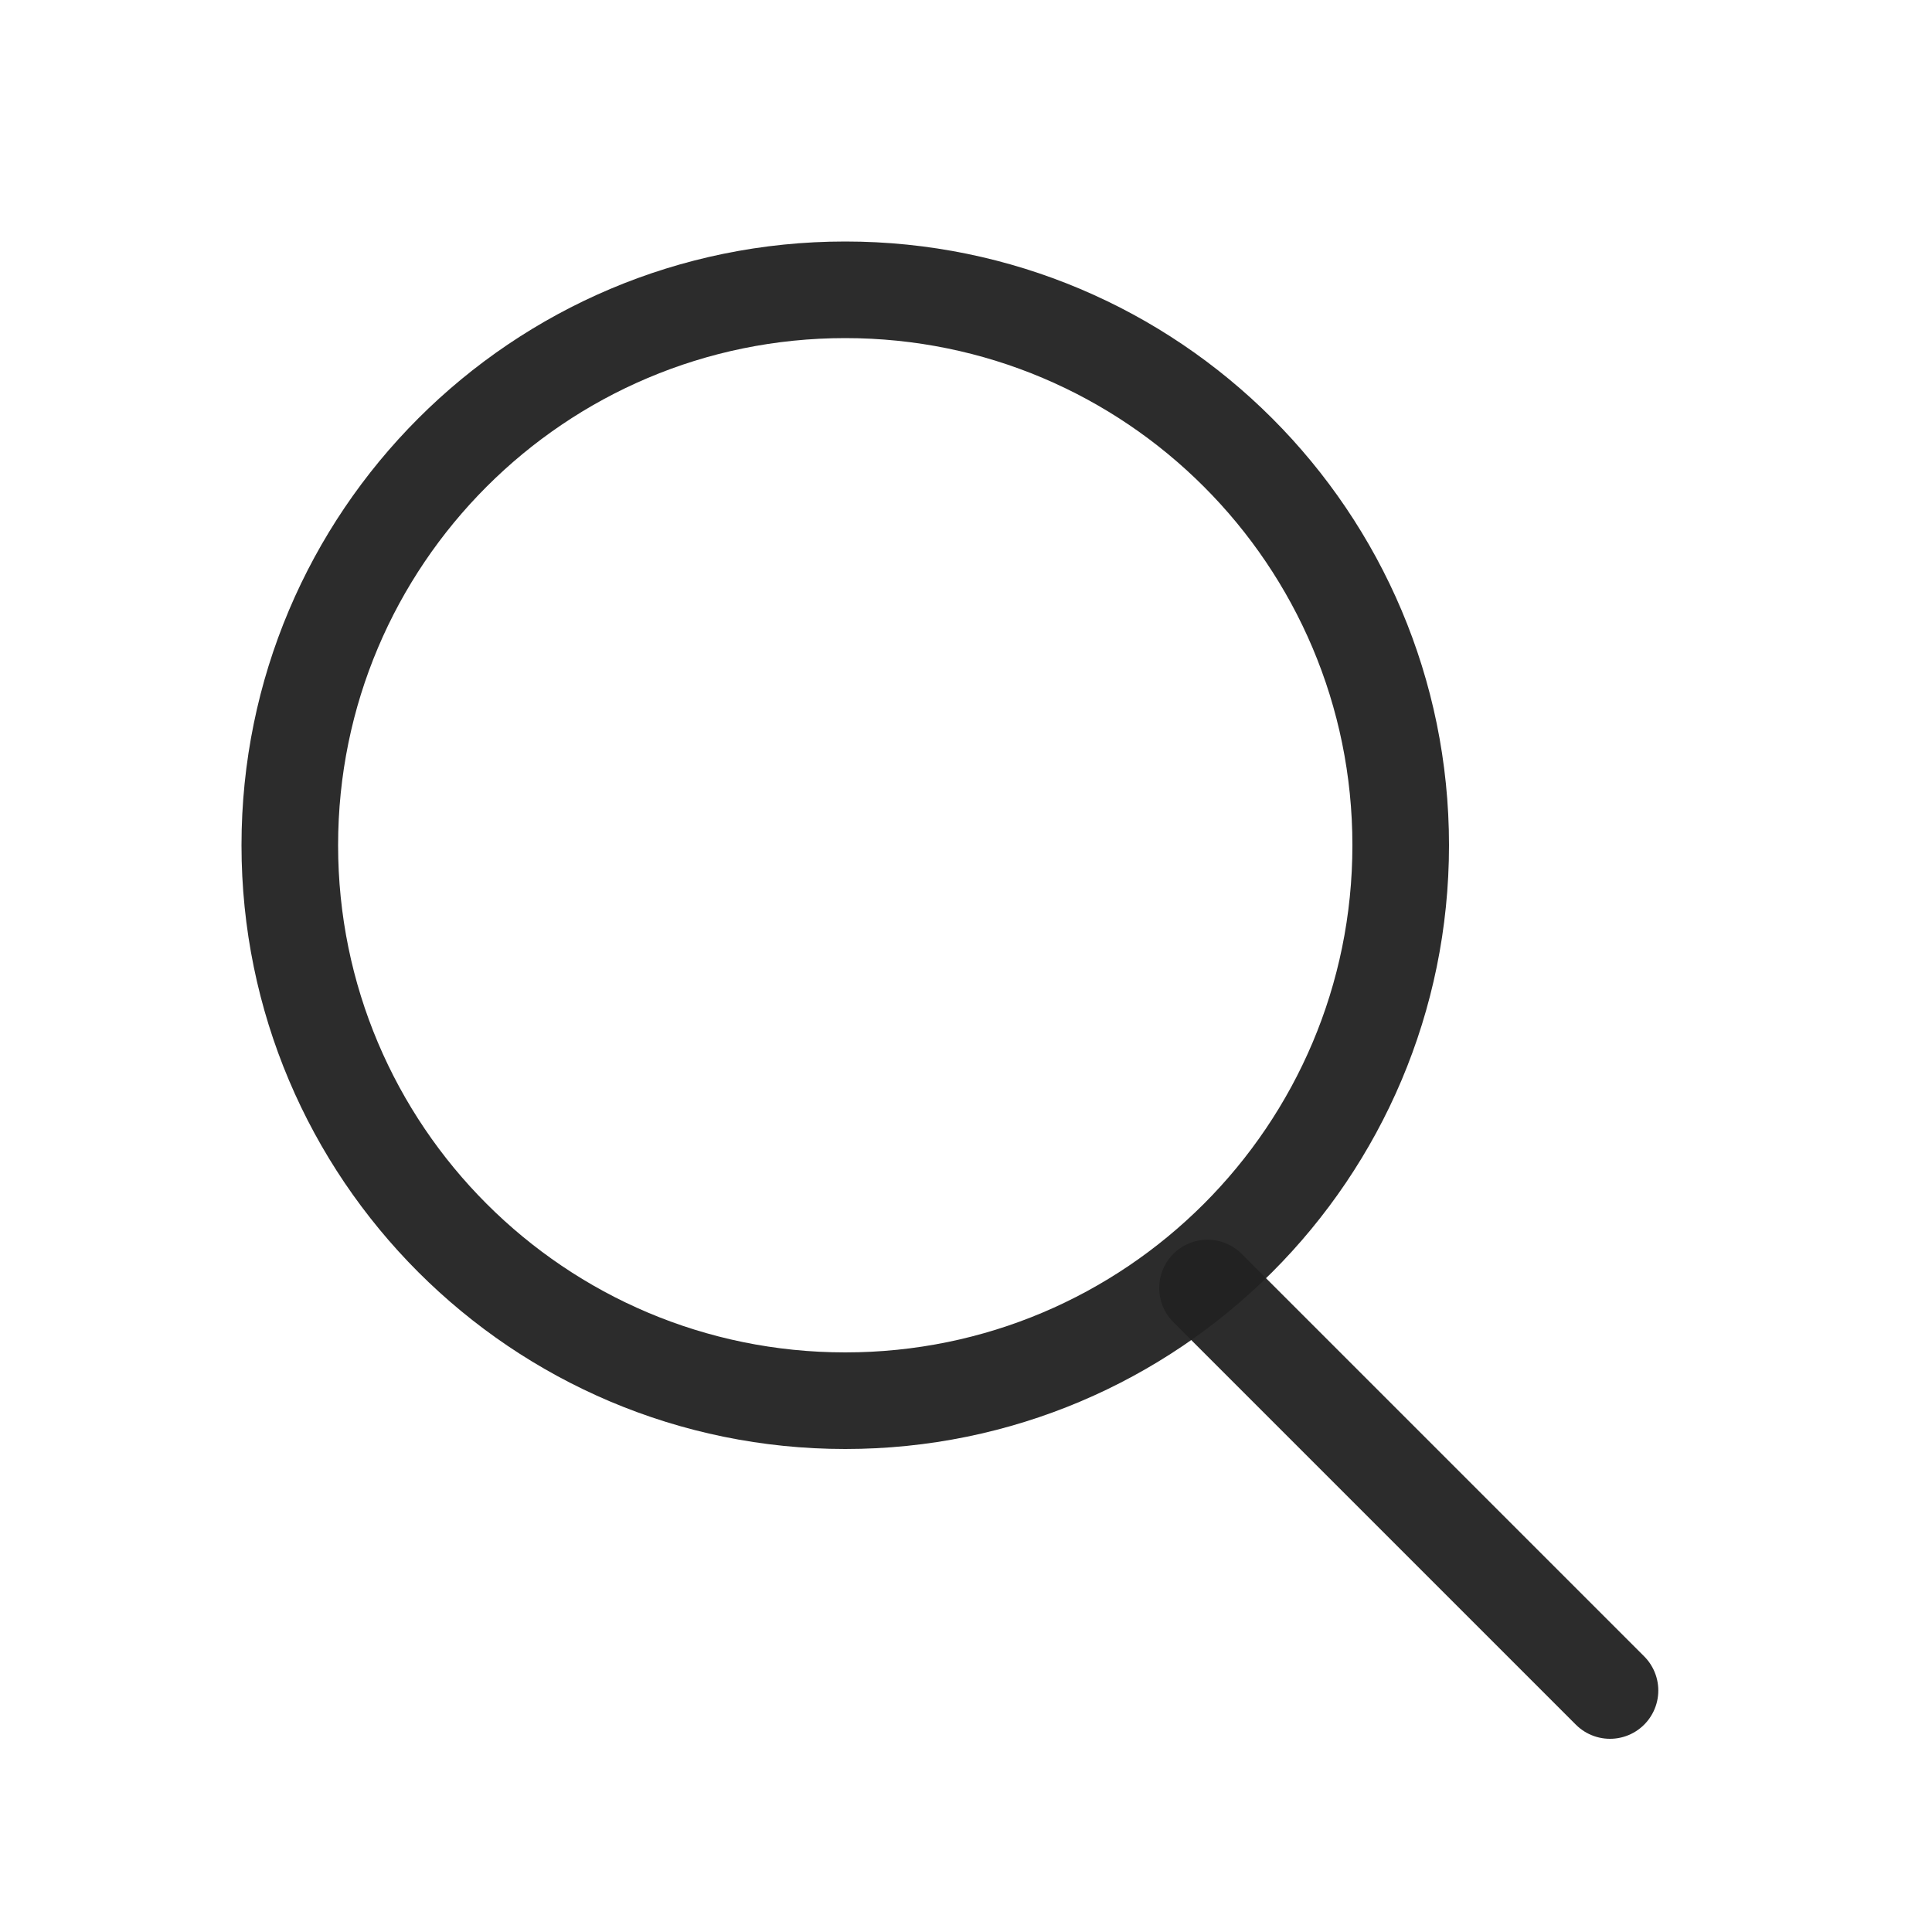
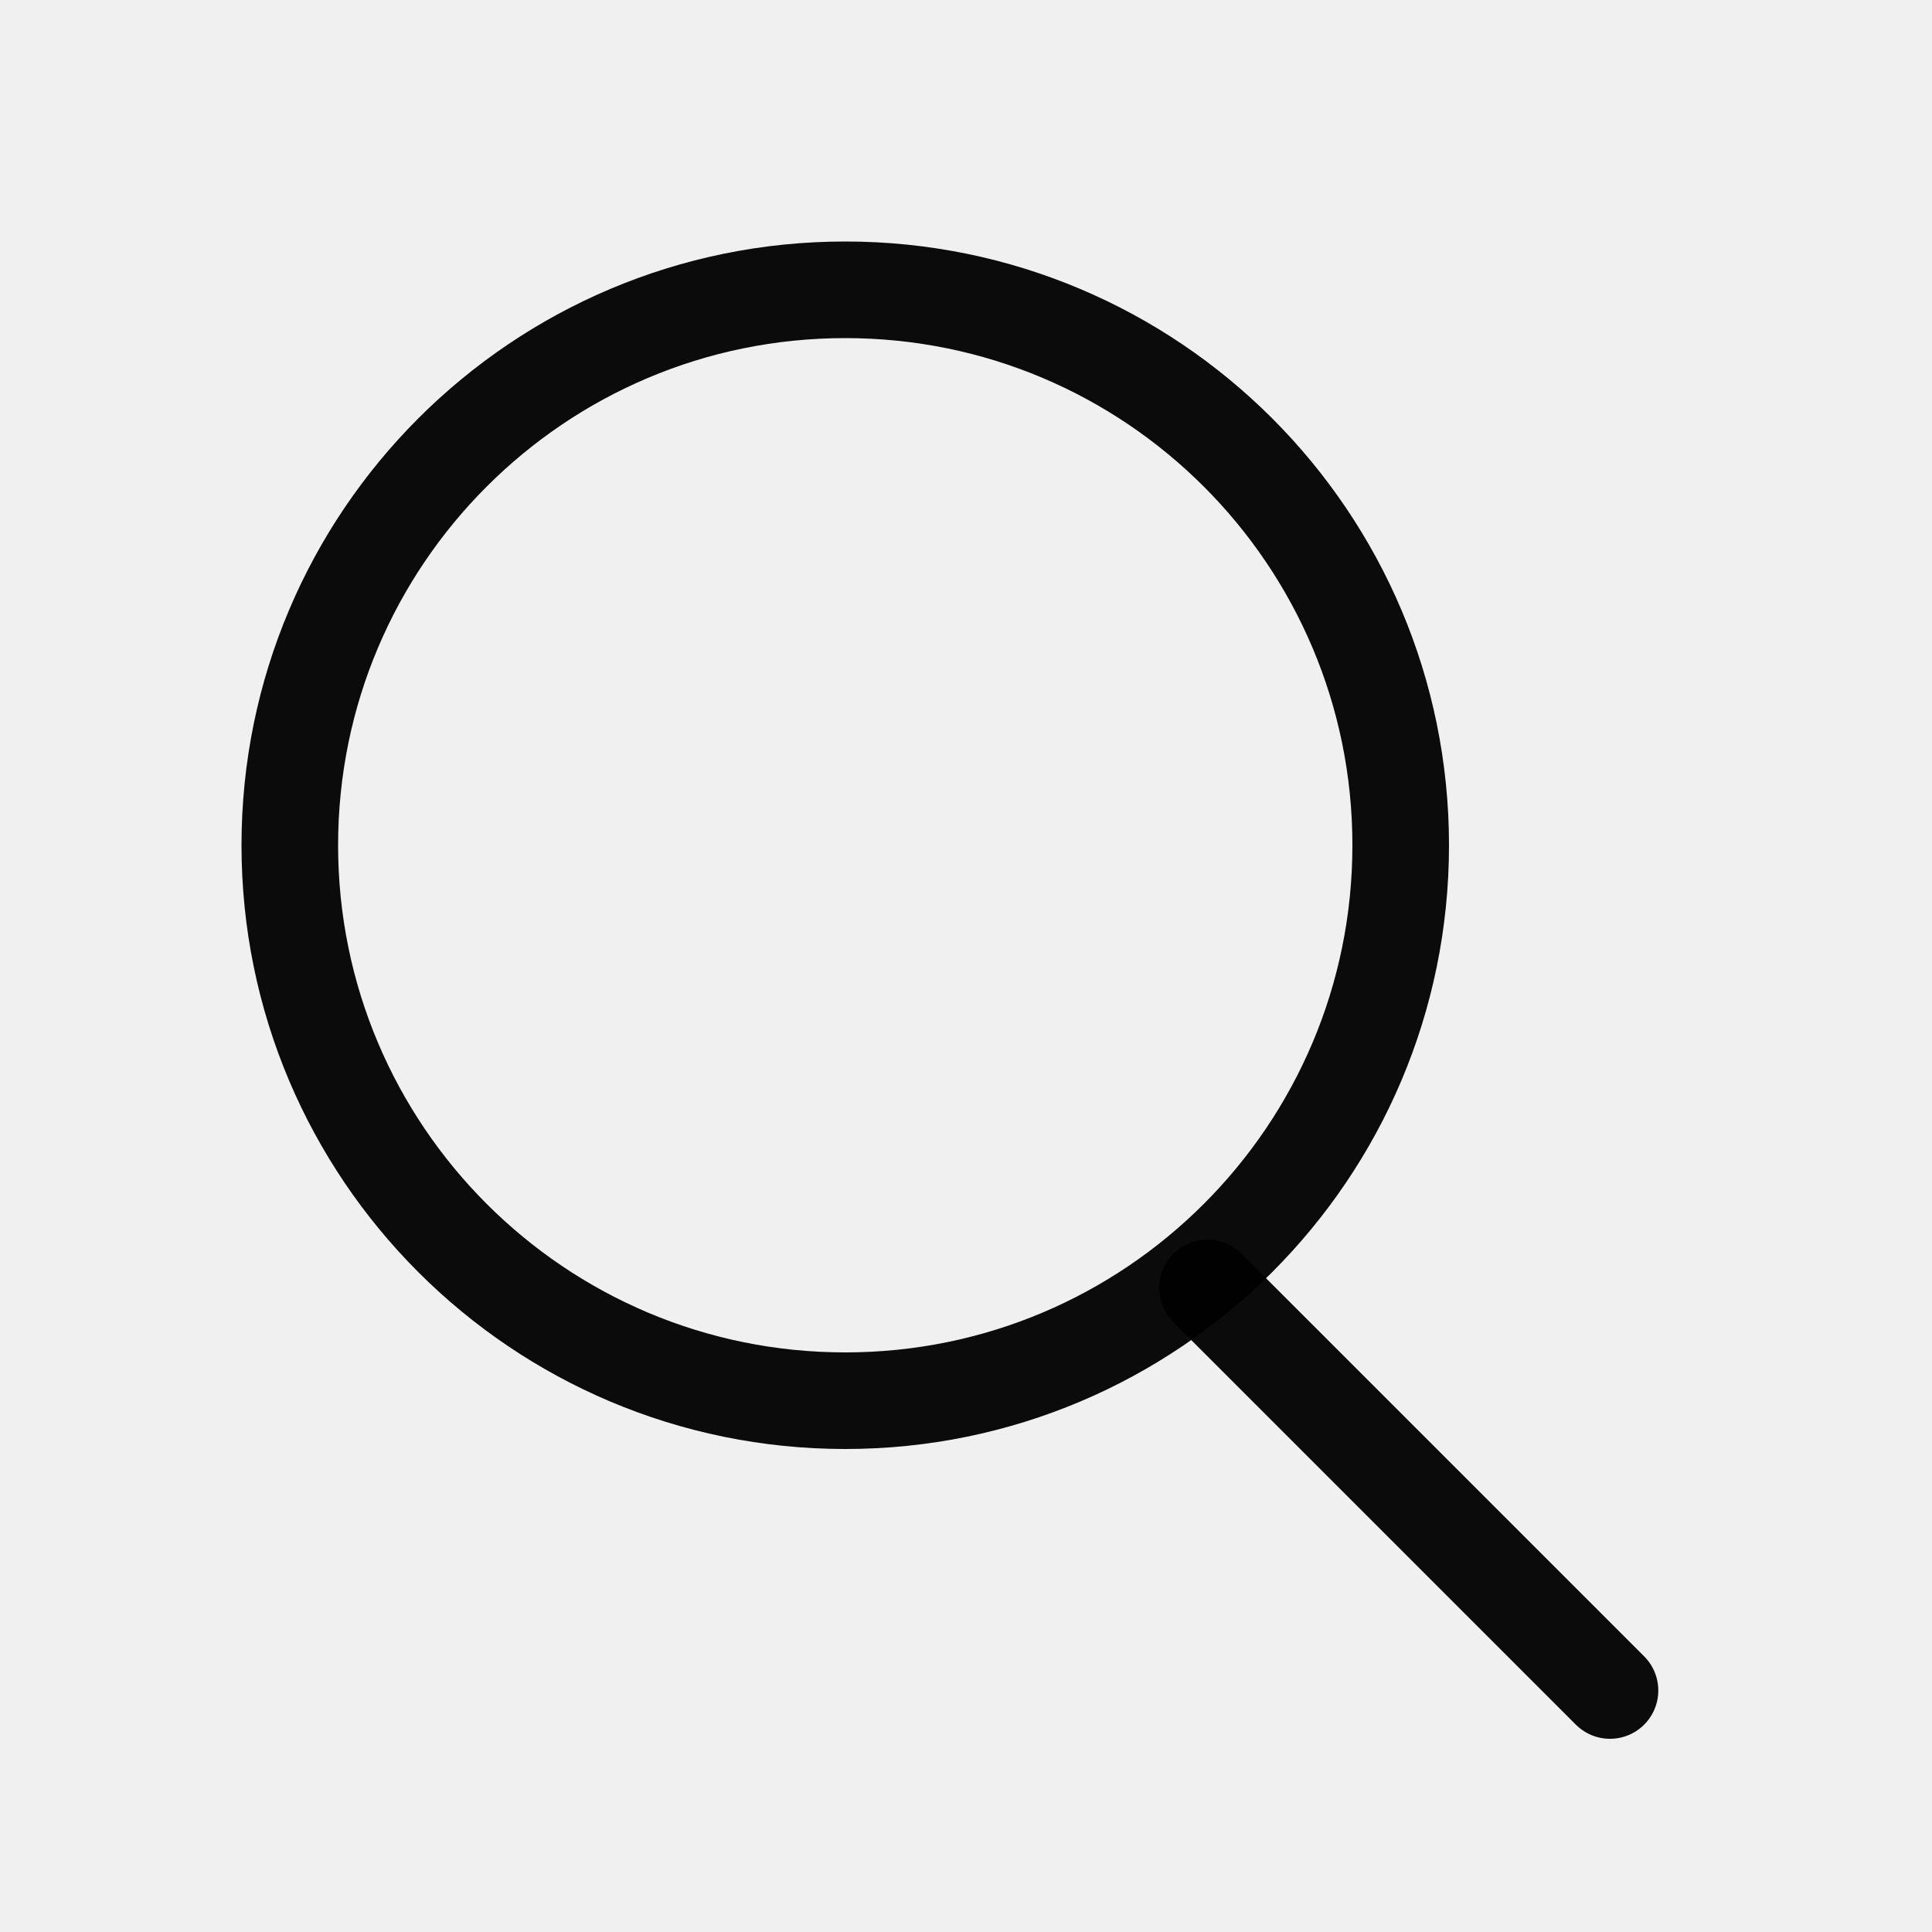
<svg xmlns="http://www.w3.org/2000/svg" width="24" height="24" viewBox="0 0 24 24" fill="none">
-   <rect width="24" height="24" fill="white" />
-   <path d="M15 16L20 21" stroke="#222222" stroke-opacity="0.95" stroke-width="1.2" stroke-linecap="round" stroke-linejoin="round" />
-   <circle cx="10.5" cy="10.5" r="6.9" stroke="#222222" stroke-opacity="0.95" stroke-width="1.2" stroke-linecap="round" />
+   <path d="M15 16L20 21" stroke="currentColor" stroke-opacity="0.95" stroke-width="1.2" stroke-linecap="round" stroke-linejoin="round" />
+   <circle cx="10.5" cy="10.5" r="6.9" stroke="currentColor" stroke-opacity="0.95" stroke-width="1.2" stroke-linecap="round" />
</svg>
